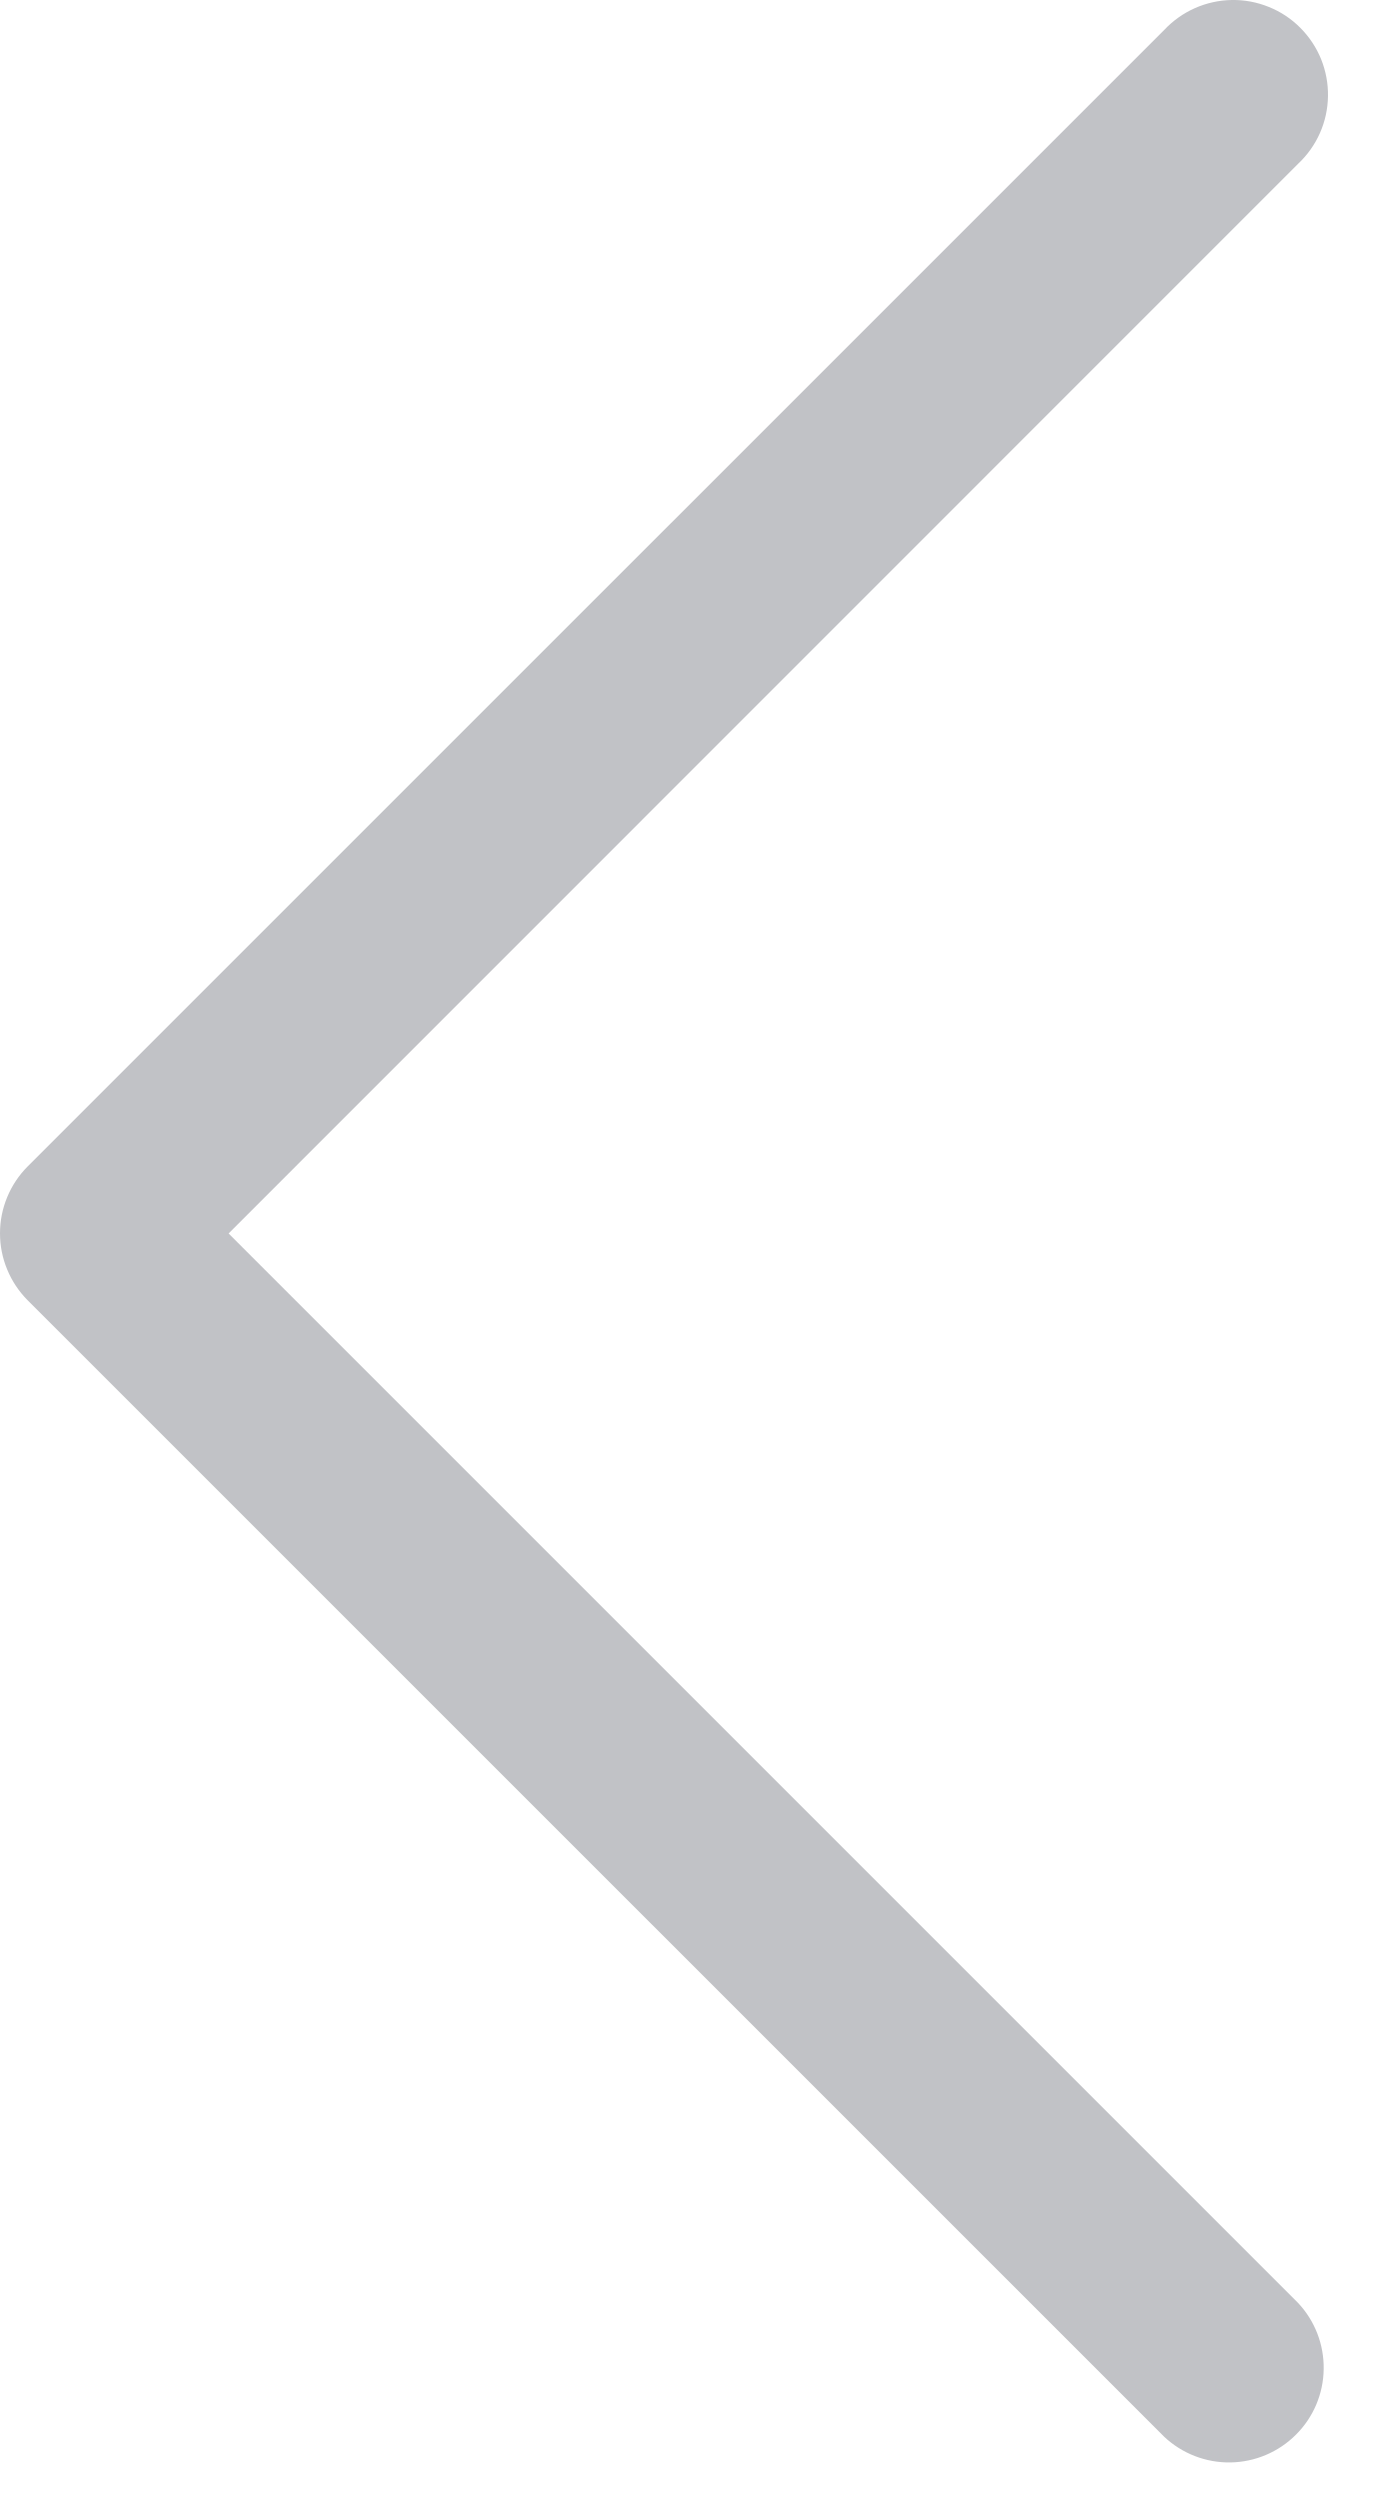
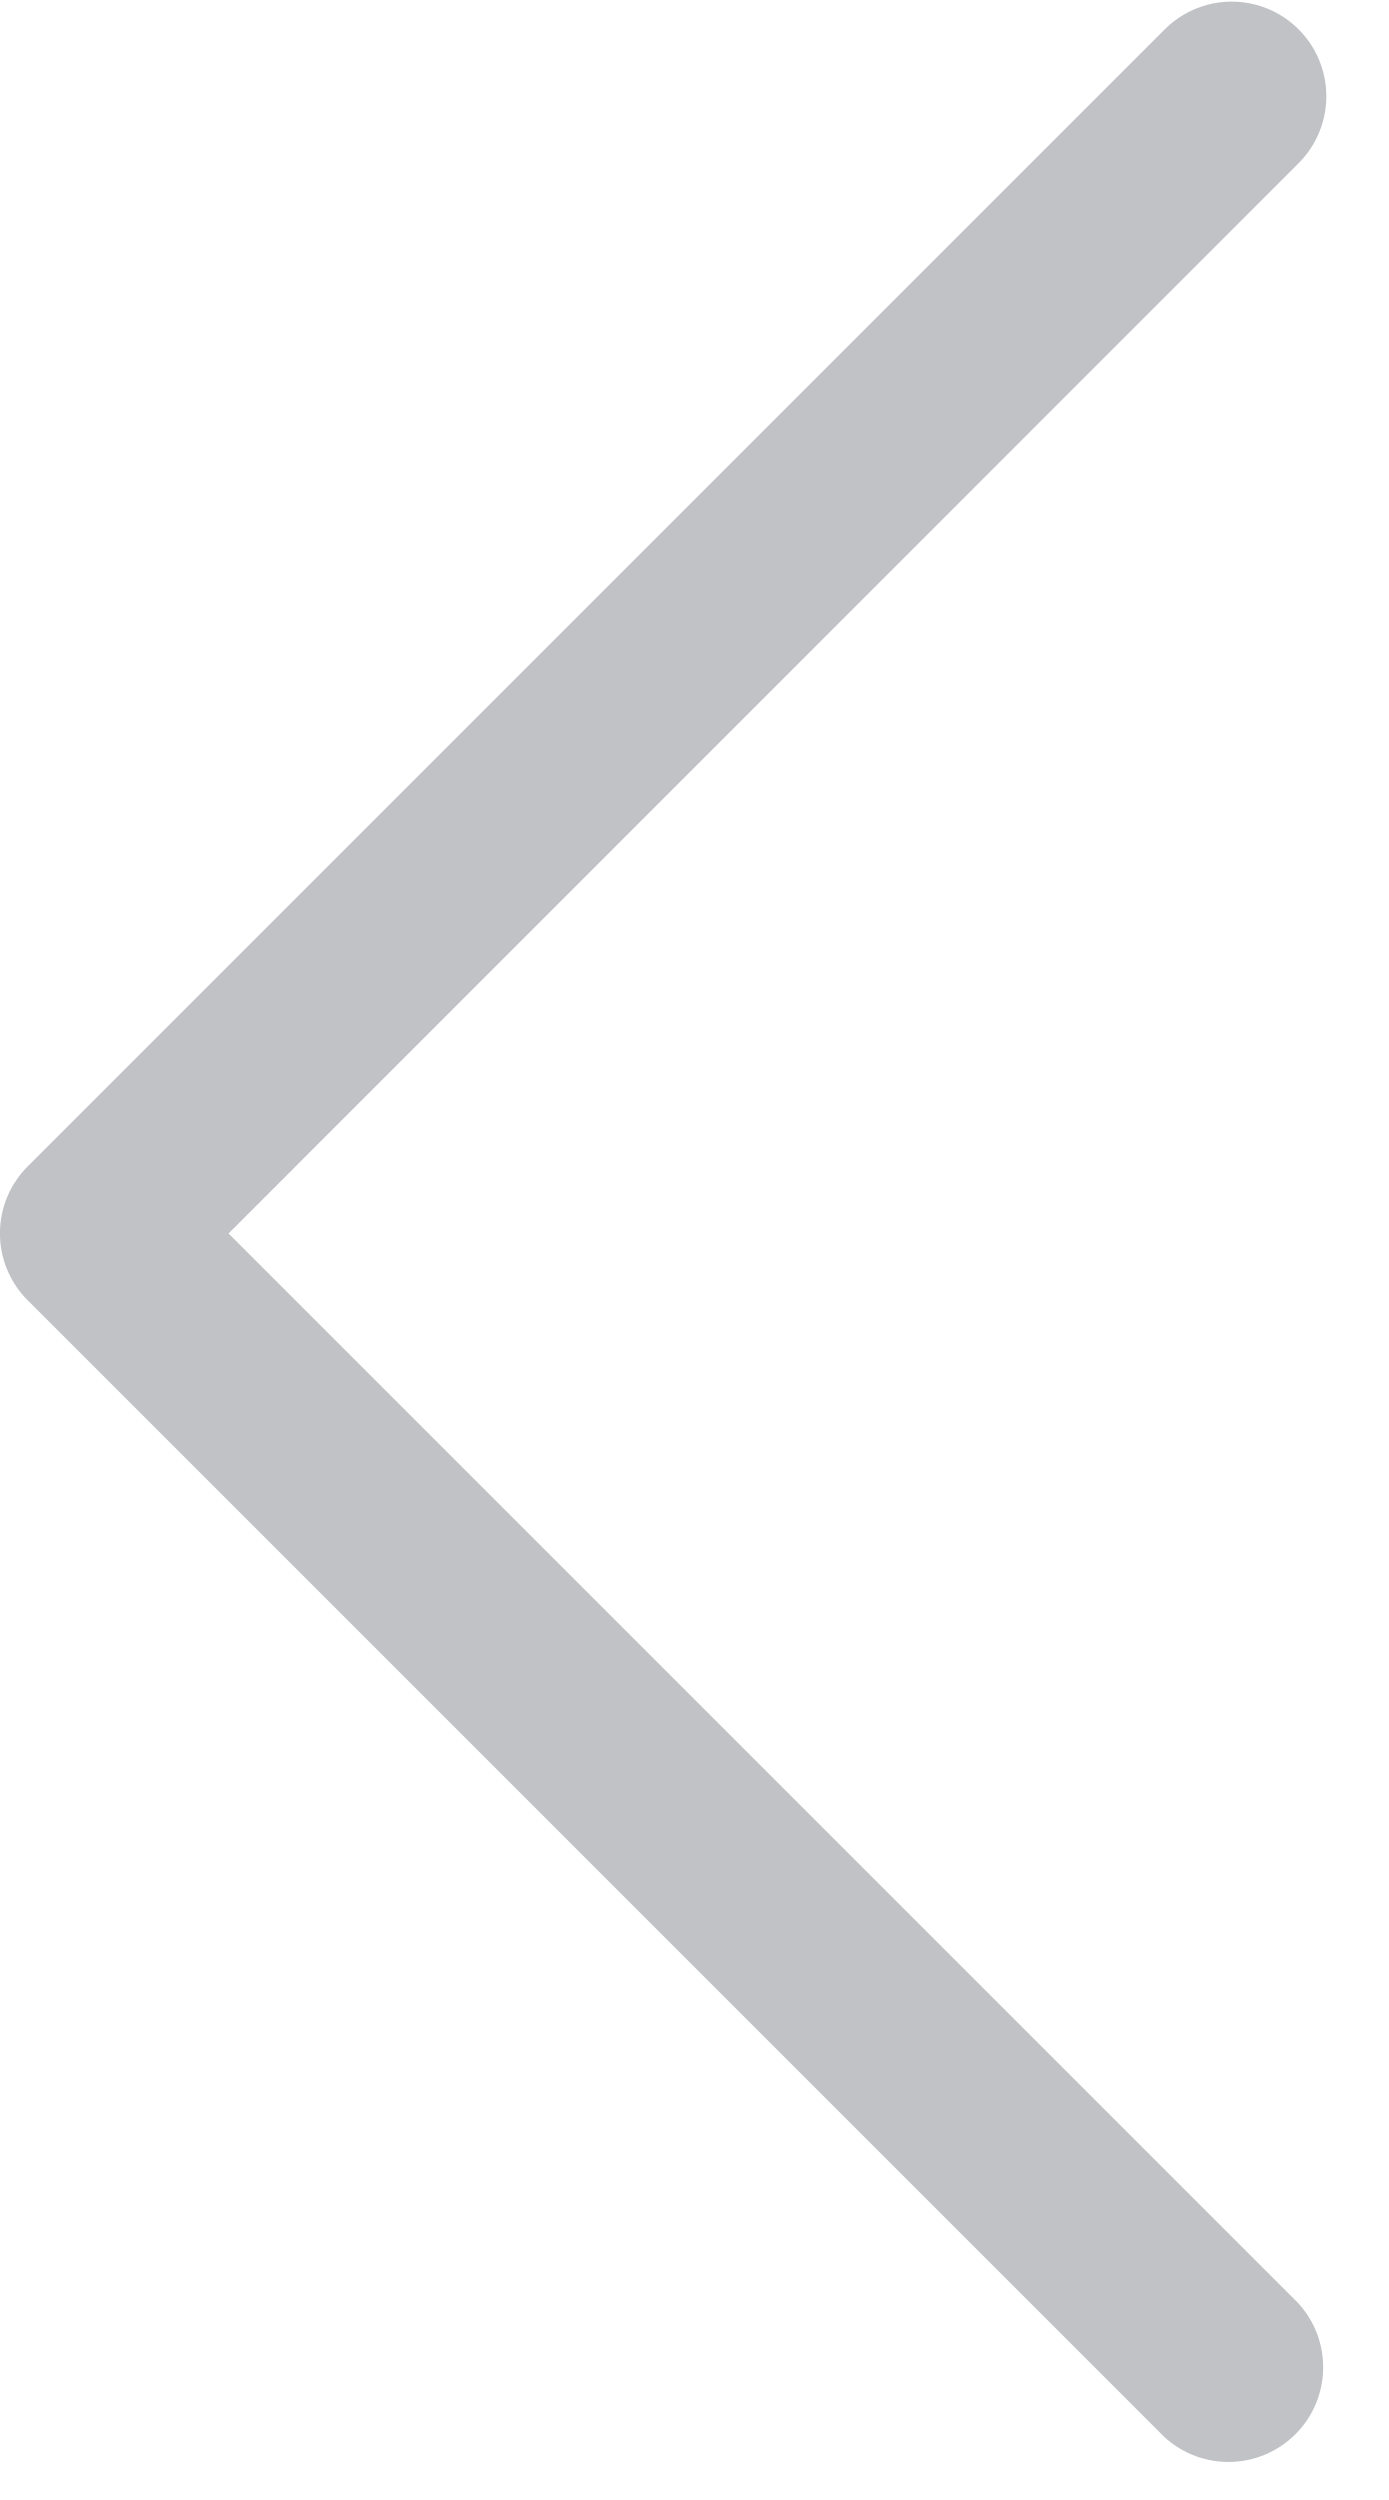
- <svg xmlns="http://www.w3.org/2000/svg" width="20" height="36" viewBox="0 0 20 36" fill="none">
-   <path d="M0.399 18.725L16.765 35.09C17.023 35.332 17.365 35.465 17.72 35.459C18.074 35.453 18.412 35.31 18.662 35.059C18.913 34.809 19.056 34.471 19.061 34.117C19.067 33.763 18.935 33.42 18.692 33.162L3.292 17.762L18.692 2.359C18.826 2.234 18.933 2.083 19.007 1.916C19.081 1.749 19.12 1.569 19.123 1.386C19.126 1.203 19.092 1.022 19.024 0.852C18.955 0.683 18.853 0.529 18.724 0.4C18.595 0.27 18.441 0.168 18.271 0.1C18.102 0.031 17.92 -0.003 17.738 0C17.555 0.003 17.374 0.043 17.207 0.117C17.04 0.191 16.89 0.298 16.765 0.431L0.399 16.796C0.273 16.922 0.172 17.073 0.104 17.238C0.035 17.404 -1.52588e-05 17.581 -1.52588e-05 17.76C-1.52588e-05 17.939 0.035 18.117 0.104 18.282C0.172 18.448 0.273 18.598 0.399 18.725Z" fill="#C1C2C6" />
+ <svg xmlns="http://www.w3.org/2000/svg" width="20" height="36" fill="none">
+   <path d="M.4 18.725L16.764 35.09a1.364 1.364 0 001.927-1.928l-15.4-15.4 15.4-15.403A1.363 1.363 0 1016.765.43L.399 16.796a1.363 1.363 0 000 1.929z" fill="#C1C2C6" />
</svg>
